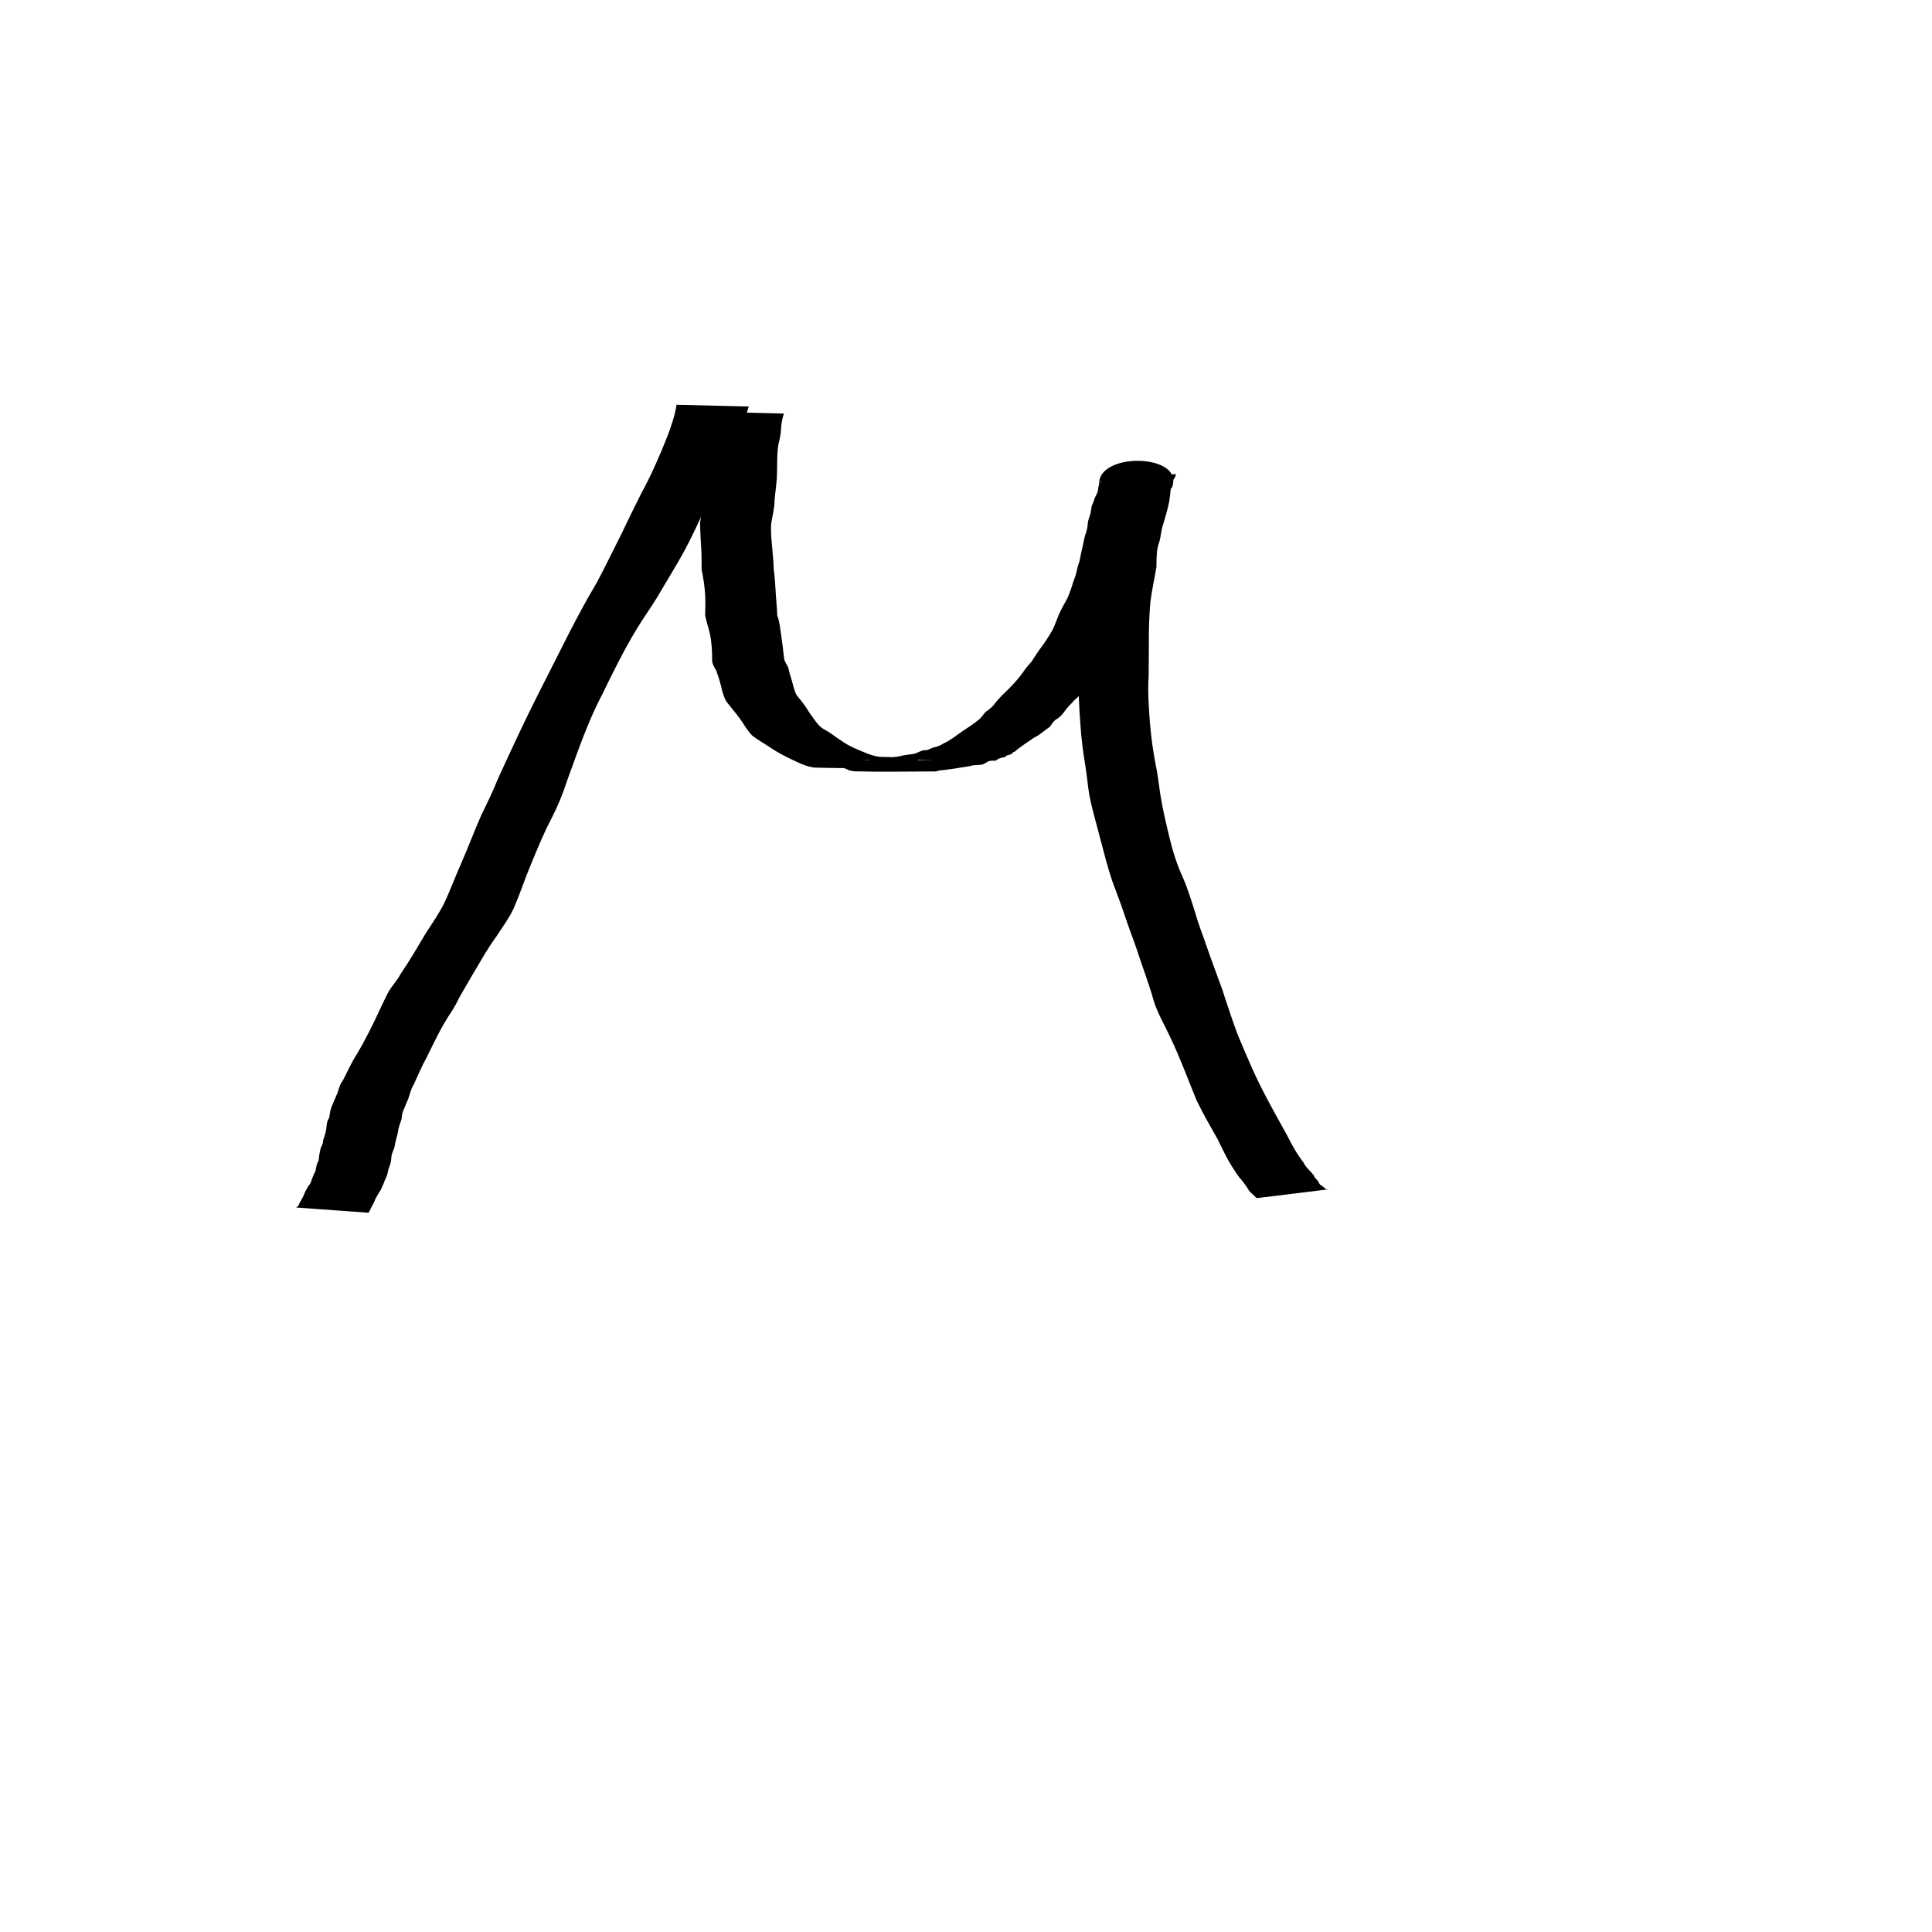
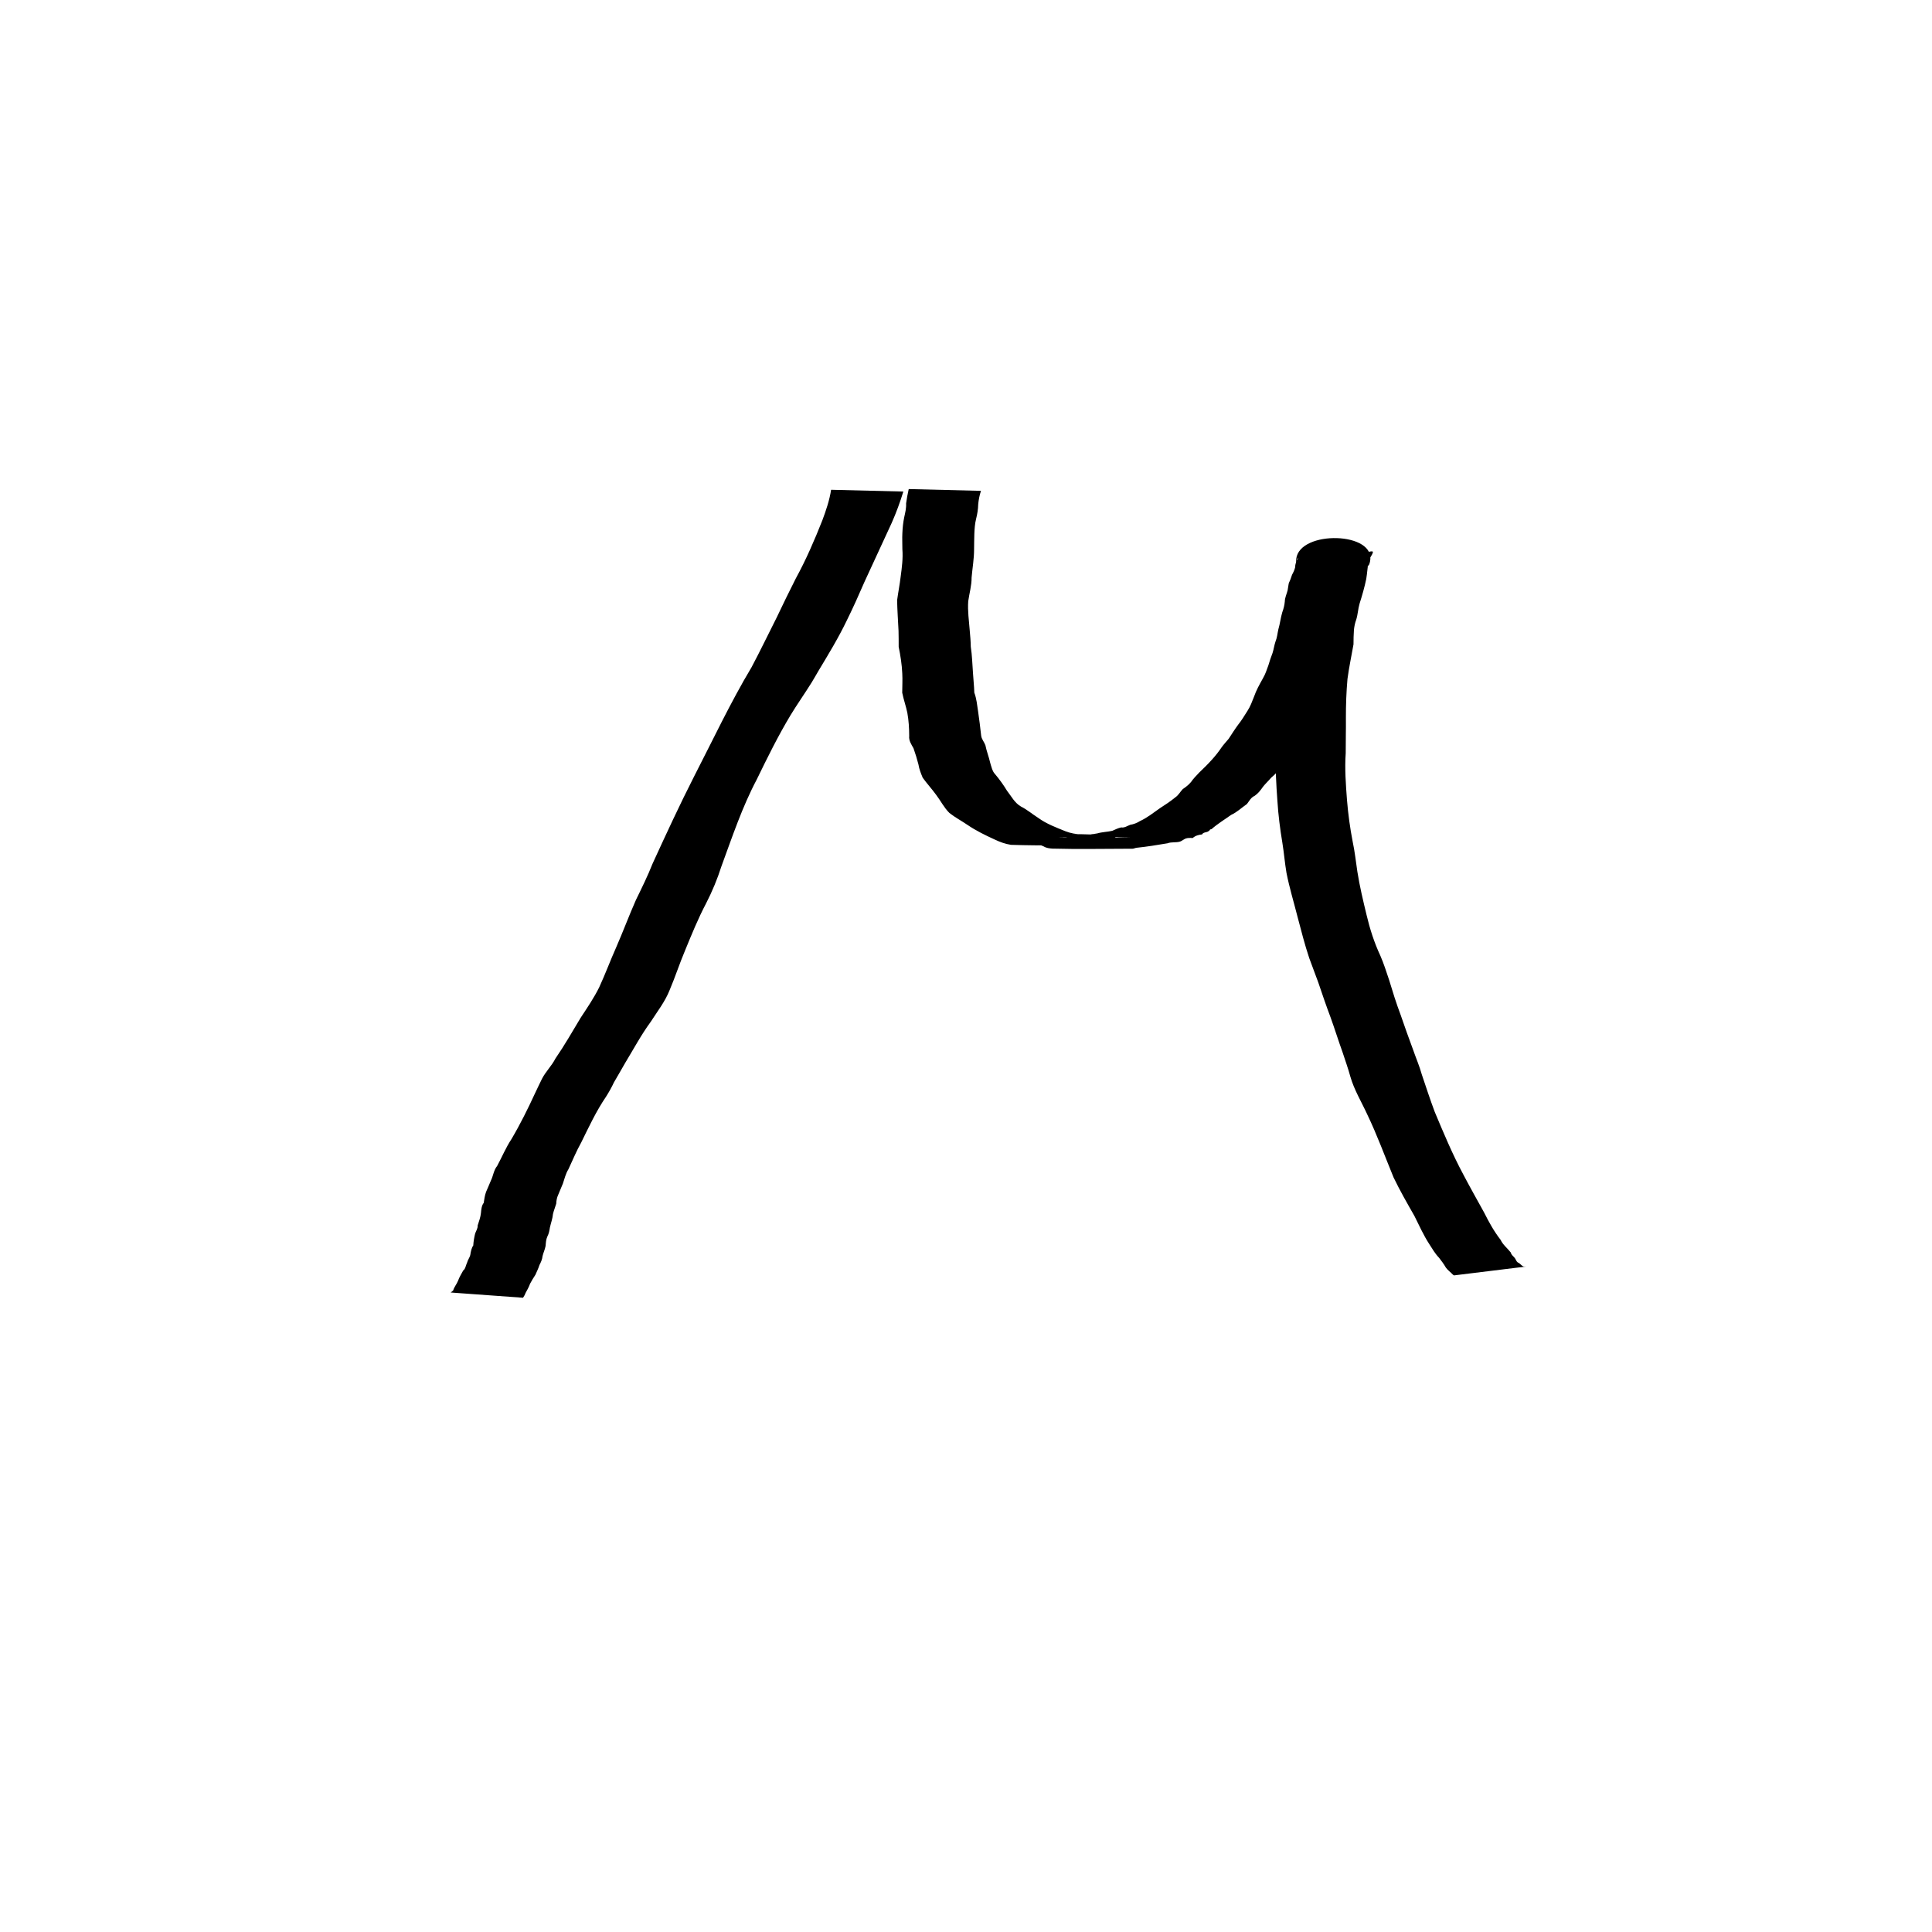
<svg xmlns="http://www.w3.org/2000/svg" width="1000" height="1000" viewBox="0 0 264.583 264.583" version="1.1" id="svg1">
  <defs id="defs1" />
-   <path style="fill:#000000;stroke-width:26.458" id="path4" d="m 92.65,55.431 c -0.216,1.434 -0.692,2.819 -1.195,4.175 -1.076,2.724 -2.24,5.415 -3.647,7.986 -0.886,1.759 -1.757,3.525 -2.597,5.307 -1.154,2.28 -2.256,4.583 -3.457,6.84 -2.894,4.836 -5.29,9.951 -7.87,14.959 -1.997,3.92 -3.837,7.915 -5.673,11.912 -0.673,1.701 -1.482,3.343 -2.285,4.986 -0.957,2.159 -1.777,4.376 -2.725,6.539 -0.799,1.789 -1.477,3.631 -2.299,5.41 -0.719,1.468 -1.657,2.832 -2.553,4.2 -1.128,1.878 -2.212,3.778 -3.455,5.584 -0.5,0.986 -1.333,1.783 -1.834,2.761 -0.332,0.642 -0.616,1.306 -0.939,1.955 -0.99,2.146 -2.036,4.264 -3.238,6.301 -0.776,1.166 -1.301,2.463 -1.967,3.687 -0.481,0.588 -0.535,1.374 -0.868,2.028 -0.221,0.508 -0.412,1.011 -0.647,1.519 -0.179,0.491 -0.249,1.008 -0.328,1.523 -0.281,0.319 -0.342,0.954 -0.375,1.368 -0.058,0.587 -0.272,1.151 -0.45,1.713 0.017,0.437 -0.22,0.733 -0.349,1.113 -0.126,0.533 -0.225,1.075 -0.252,1.622 -0.249,0.363 -0.342,0.846 -0.405,1.278 -0.077,0.379 -0.347,0.688 -0.445,1.084 -0.157,0.301 -0.234,0.89 -0.525,1.062 -0.248,0.475 -0.532,0.897 -0.707,1.405 -0.182,0.468 -0.531,0.846 -0.674,1.341 -0.111,0.093 -0.221,0.186 -0.336,0.275 0,0 9.906,0.718 9.906,0.718 v 0 c 0.132,-0.201 0.259,-0.402 0.334,-0.633 0.237,-0.42 0.47,-0.844 0.634,-1.298 0.235,-0.414 0.463,-0.832 0.733,-1.225 0.187,-0.44 0.407,-0.865 0.548,-1.323 0.199,-0.384 0.383,-0.79 0.425,-1.225 0.113,-0.475 0.327,-0.914 0.417,-1.394 0.036,-0.439 0.054,-0.889 0.245,-1.294 0.209,-0.395 0.278,-0.81 0.348,-1.245 0.136,-0.612 0.365,-1.205 0.418,-1.834 0.113,-0.485 0.305,-0.933 0.444,-1.407 0.017,-0.417 0.088,-0.829 0.266,-1.211 0.219,-0.517 0.433,-1.034 0.648,-1.552 0.224,-0.662 0.376,-1.346 0.753,-1.95 0.577,-1.227 1.088,-2.486 1.754,-3.671 1.049,-2.134 2.058,-4.302 3.401,-6.272 0.399,-0.632 0.768,-1.284 1.083,-1.963 0.533,-0.894 1.037,-1.805 1.562,-2.704 1.139,-1.874 2.17,-3.81 3.469,-5.582 0.911,-1.422 1.972,-2.771 2.595,-4.35 0.761,-1.786 1.359,-3.643 2.116,-5.433 0.897,-2.187 1.789,-4.376 2.89,-6.471 0.835,-1.627 1.537,-3.32 2.093,-5.064 1.477,-4.016 2.828,-8.084 4.836,-11.883 1.448,-2.976 2.914,-5.954 4.621,-8.794 0.787,-1.31 2.045,-3.115 2.886,-4.474 0.329,-0.531 0.633,-1.078 0.95,-1.616 1.357,-2.255 2.73,-4.507 3.868,-6.882 0.863,-1.741 1.656,-3.516 2.429,-5.299 1.238,-2.687 2.484,-5.369 3.72,-8.058 0.622,-1.401 1.144,-2.837 1.599,-4.301 z" />
-   <path style="fill:#000000;stroke-width:26.458" id="path5" d="m 97.461,56.393 c -0.15,0.651 -0.268,1.306 -0.36,1.968 0.035,0.66 -0.12,1.262 -0.258,1.898 -0.149,0.716 -0.222,1.443 -0.253,2.173 -0.04,0.731 0.005,1.464 0.001,2.196 0.099,1.262 -0.068,2.522 -0.235,3.771 -0.128,1.085 -0.341,2.143 -0.486,3.225 0.028,1.393 0.128,2.783 0.195,4.175 0.028,0.735 0.012,1.47 0.019,2.205 0.251,1.199 0.435,2.402 0.492,3.627 0.051,0.884 -0.003,1.769 -0.006,2.653 0.186,0.93 0.508,1.818 0.701,2.752 0.187,1.044 0.252,2.104 0.254,3.163 -0.07,0.649 0.291,1.156 0.589,1.69 0.258,0.722 0.483,1.464 0.675,2.208 0.099,0.635 0.339,1.235 0.585,1.825 0.581,0.809 1.259,1.542 1.845,2.35 0.624,0.818 1.077,1.754 1.814,2.479 0.78,0.618 1.664,1.079 2.484,1.641 1.168,0.792 2.43,1.407 3.709,1.992 0.723,0.343 1.453,0.616 2.244,0.731 4.3,0.14 8.606,0.047 12.907,0.051 3.476,-0.011 1.14,-0.003 -9.154,-0.04 -0.063,-2.3e-4 0.128,-0.008 0.19,0.005 0.18,0.037 0.37,0.138 0.541,0.206 0.362,0.222 0.78,0.267 1.195,0.295 3.57,0.1 7.173,0.017 10.72,0.016 0.428,-1.3e-4 0.227,0.013 0.743,-0.125 1.442,-0.143 2.864,-0.38 4.293,-0.62 0.528,-0.209 1.169,-0.066 1.7,-0.231 0.199,-0.062 0.366,-0.199 0.549,-0.299 0.357,-0.236 0.79,-0.21 1.201,-0.192 0.357,-0.326 0.809,-0.44 1.272,-0.49 0.18,-0.329 0.62,-0.253 0.87,-0.43 0.52,-0.369 -0.117,-0.147 0.438,-0.298 0.824,-0.734 1.775,-1.297 2.668,-1.943 0.817,-0.371 1.449,-0.992 2.174,-1.495 0.373,-0.475 0.518,-0.865 1.072,-1.13 0.475,-0.327 0.81,-0.773 1.136,-1.244 0.348,-0.438 0.738,-0.788 1.104,-1.222 0.639,-0.52 1.22,-1.208 1.711,-1.881 0.563,-0.454 0.919,-1.067 1.346,-1.636 0.413,-0.323 0.708,-0.766 0.984,-1.237 0.387,-0.644 0.749,-1.287 1.207,-1.886 0.473,-0.644 0.999,-1.294 1.355,-2.014 0.378,-0.656 0.626,-1.378 0.873,-2.091 0.298,-0.827 0.739,-1.583 1.166,-2.346 0.448,-0.575 0.559,-1.281 0.832,-1.935 0.127,-0.605 0.402,-1.14 0.575,-1.726 0.177,-0.524 0.241,-1.051 0.416,-1.571 0.256,-0.557 0.22,-1.187 0.378,-1.768 0.151,-0.756 0.229,-1.526 0.537,-2.237 0.226,-0.55 0.322,-1.126 0.391,-1.711 0.053,-0.462 0.259,-0.905 0.379,-1.366 0.14,-0.165 0.025,-0.859 0.197,-0.909 0.282,-0.235 0.153,-0.824 0.421,-1.027 0.226,-0.422 0.373,-0.848 0.426,-1.324 0.084,-0.113 -0.025,-0.293 0.048,-0.41 0.014,-0.023 0.044,0.06 0.066,0.045 0.121,-0.085 0.199,-0.428 0.231,-0.544 0.925,-4.14 -9.643,-4.376 -10.1,-0.392 -0.046,0.875 -0.063,1.747 -0.167,2.618 -0.184,1.107 -0.63,2.137 -0.929,3.209 -0.215,0.725 -0.303,1.463 -0.551,2.173 -0.215,0.511 -0.307,1.062 -0.344,1.612 -0.029,0.696 0.004,1.392 0.002,2.089 -0.157,1.549 -0.394,3.087 -0.535,4.637 -0.219,1.797 -0.271,3.602 -0.332,5.407 -0.052,1.62 0.014,3.239 0.008,4.858 0.011,2.171 0.105,4.329 0.268,6.493 0.12,1.943 0.366,3.884 0.687,5.805 0.223,1.361 0.327,2.733 0.559,4.092 0.398,2.028 1.004,4.006 1.511,6.007 0.505,1.904 0.985,3.816 1.612,5.684 0.405,1.101 0.816,2.2 1.226,3.299 0.54,1.591 1.078,3.183 1.673,4.755 0.58,1.596 1.079,3.221 1.657,4.817 0.358,1.105 0.758,2.198 1.062,3.32 0.525,1.842 1.537,3.483 2.328,5.215 1.347,2.807 2.412,5.734 3.596,8.61 0.868,1.807 1.871,3.548 2.862,5.291 0.657,1.304 1.243,2.639 2.045,3.864 0.408,0.636 0.783,1.288 1.311,1.834 0.339,0.441 0.678,0.886 0.953,1.37 0.265,0.363 0.644,0.618 0.947,0.949 0.051,0.036 0.102,0.073 0.153,0.109 0,0 9.858,-1.209 9.858,-1.209 v 0 c -0.049,-2e-5 -0.097,-3e-5 -0.145,-5e-5 -0.358,0.077 -0.608,-0.431 -0.934,-0.545 -0.249,-0.144 -0.27,-0.381 -0.434,-0.609 -0.189,-0.262 -0.485,-0.419 -0.559,-0.766 -0.455,-0.587 -1.071,-1.041 -1.398,-1.74 -0.902,-1.156 -1.604,-2.436 -2.261,-3.745 -0.957,-1.74 -1.938,-3.466 -2.858,-5.226 -1.483,-2.763 -2.691,-5.663 -3.902,-8.553 -0.636,-1.693 -1.192,-3.407 -1.769,-5.112 -0.317,-1.157 -0.806,-2.264 -1.195,-3.397 -0.59,-1.604 -1.176,-3.209 -1.725,-4.827 -0.592,-1.561 -1.078,-3.143 -1.562,-4.739 -0.379,-1.121 -0.731,-2.253 -1.207,-3.337 -0.826,-1.769 -1.427,-3.647 -1.875,-5.544 -0.475,-1.966 -0.945,-3.933 -1.261,-5.933 -0.208,-1.371 -0.35,-2.75 -0.642,-4.109 -0.366,-1.887 -0.624,-3.788 -0.78,-5.705 -0.16,-2.138 -0.325,-4.278 -0.175,-6.423 -0.01,-1.614 0.044,-3.228 0.025,-4.842 -0.005,-1.773 0.061,-3.55 0.215,-5.317 0.209,-1.597 0.55,-3.159 0.826,-4.742 -0.003,-0.667 0.017,-1.336 0.061,-2.002 0.053,-0.474 0.143,-0.936 0.313,-1.384 0.226,-0.722 0.245,-1.48 0.461,-2.205 0.351,-1.105 0.672,-2.218 0.908,-3.354 0.138,-0.845 0.198,-1.683 0.299,-2.529 1.802,-2.913 -0.044,0.148 -9.757,-0.041 -0.141,-0.003 0.146,-0.394 0.124,-0.312 -0.015,0.053 -0.037,0.103 -0.056,0.155 -0.213,0.348 -0.346,0.702 -0.345,1.117 -0.086,0.362 -0.242,0.696 -0.423,1.021 -0.124,0.385 -0.256,0.762 -0.437,1.124 -0.081,0.34 -0.097,0.684 -0.174,1.025 -0.126,0.505 -0.373,0.983 -0.382,1.513 -0.042,0.506 -0.166,0.996 -0.344,1.471 -0.232,0.77 -0.309,1.569 -0.538,2.34 -0.129,0.563 -0.168,1.143 -0.394,1.682 -0.176,0.514 -0.236,1.053 -0.406,1.57 -0.222,0.555 -0.395,1.118 -0.57,1.69 -0.218,0.616 -0.424,1.232 -0.759,1.798 -0.449,0.805 -0.907,1.621 -1.207,2.494 -0.267,0.663 -0.502,1.343 -0.9,1.944 -0.406,0.639 -0.792,1.291 -1.268,1.883 -0.462,0.623 -0.87,1.279 -1.297,1.925 -0.338,0.414 -0.698,0.784 -1.003,1.221 -0.374,0.561 -0.79,1.079 -1.24,1.583 -0.568,0.641 -1.179,1.238 -1.796,1.828 -0.389,0.422 -0.799,0.816 -1.122,1.295 -0.324,0.387 -0.712,0.688 -1.129,0.97 -0.355,0.369 -0.594,0.851 -1.03,1.136 -0.659,0.547 -1.368,1.007 -2.088,1.472 -0.893,0.621 -1.754,1.324 -2.749,1.773 -0.37,0.248 -0.876,0.44 -1.322,0.506 -0.395,0.145 -0.81,0.447 -1.24,0.359 -0.434,0.099 -0.82,0.285 -1.223,0.467 -0.669,0.154 -1.382,0.157 -2.049,0.354 -1.446,0.26 -2.903,0.402 -4.363,0.558 -5.177,-0.052 12.882,-0.04 8.015,8e-5 -0.377,0.005 -0.753,0.022 -1.129,0.033 -0.122,-0.044 -0.766,-0.362 -0.801,-0.363 -6.296,-0.185 -6.813,-0.178 -10.357,-0.147 -3.421,0.041 -0.142,2.6e-4 8.856,0.007 1.651,0.001 -4.029,0.024 -2.361,-7.9e-4 -0.779,0.045 -1.506,-0.105 -2.237,-0.386 -1.275,-0.519 -2.587,-1.003 -3.708,-1.819 -0.807,-0.511 -1.527,-1.136 -2.383,-1.567 -0.868,-0.503 -1.3,-1.394 -1.905,-2.162 -0.491,-0.808 -1.054,-1.592 -1.663,-2.308 -0.331,-0.322 -0.509,-1.09 -0.639,-1.528 -0.18,-0.81 -0.496,-1.579 -0.655,-2.396 -0.176,-0.469 -0.527,-0.826 -0.581,-1.323 -0.112,-1.098 -0.264,-2.191 -0.416,-3.284 -0.133,-0.864 -0.208,-1.77 -0.521,-2.588 -0.02,-0.904 -0.136,-1.801 -0.182,-2.703 -0.092,-1.197 -0.116,-2.392 -0.3,-3.579 -0.012,-0.753 -0.078,-1.504 -0.146,-2.254 -0.102,-1.324 -0.299,-2.653 -0.205,-3.982 0.151,-1.086 0.471,-2.144 0.463,-3.25 0.112,-1.294 0.343,-2.577 0.339,-3.878 -0.005,-0.717 0.029,-1.434 0.037,-2.151 0.031,-0.668 0.075,-1.339 0.237,-1.991 0.167,-0.664 0.278,-1.324 0.292,-2.01 0.057,-0.625 0.179,-1.244 0.379,-1.84 z" />
+   <path style="fill:#000000;stroke-width:26.458" id="path4" d="m 113.817,67.073 c -0.216,1.434 -0.692,2.819 -1.195,4.175 -1.076,2.724 -2.24,5.415 -3.647,7.986 -0.886,1.759 -1.757,3.525 -2.597,5.307 -1.154,2.28 -2.256,4.583 -3.457,6.84 -2.894,4.836 -5.29,9.951 -7.87,14.959 -1.997,3.92 -3.837,7.915 -5.673,11.912 -0.673,1.701 -1.482,3.343 -2.285,4.986 -0.957,2.159 -1.777,4.376 -2.725,6.539 -0.799,1.789 -1.477,3.631 -2.299,5.41 -0.719,1.468 -1.657,2.832 -2.553,4.2 -1.128,1.878 -2.212,3.778 -3.455,5.584 -0.5,0.986 -1.333,1.783 -1.834,2.761 -0.332,0.642 -0.616,1.306 -0.939,1.955 -0.99,2.146 -2.036,4.264 -3.238,6.301 -0.776,1.166 -1.301,2.463 -1.967,3.687 -0.481,0.588 -0.535,1.374 -0.868,2.028 -0.221,0.508 -0.412,1.011 -0.647,1.519 -0.179,0.491 -0.249,1.008 -0.328,1.523 -0.281,0.319 -0.342,0.954 -0.375,1.368 -0.058,0.587 -0.272,1.151 -0.45,1.713 0.017,0.437 -0.22,0.733 -0.349,1.113 -0.126,0.533 -0.225,1.075 -0.252,1.622 -0.249,0.363 -0.342,0.846 -0.405,1.278 -0.077,0.379 -0.347,0.688 -0.445,1.084 -0.157,0.301 -0.234,0.89 -0.525,1.062 -0.248,0.475 -0.532,0.897 -0.707,1.405 -0.182,0.468 -0.531,0.846 -0.674,1.341 -0.111,0.093 -0.221,0.186 -0.336,0.275 0,0 9.906,0.718 9.906,0.718 v 0 c 0.132,-0.201 0.259,-0.402 0.334,-0.633 0.237,-0.42 0.47,-0.844 0.634,-1.298 0.235,-0.414 0.463,-0.832 0.733,-1.225 0.187,-0.44 0.407,-0.865 0.548,-1.323 0.199,-0.384 0.383,-0.79 0.425,-1.225 0.113,-0.475 0.327,-0.914 0.417,-1.394 0.036,-0.439 0.054,-0.889 0.245,-1.294 0.209,-0.395 0.278,-0.81 0.348,-1.245 0.136,-0.612 0.365,-1.205 0.418,-1.834 0.113,-0.485 0.305,-0.933 0.444,-1.407 0.017,-0.417 0.088,-0.829 0.266,-1.211 0.219,-0.517 0.433,-1.034 0.648,-1.552 0.224,-0.662 0.376,-1.346 0.753,-1.95 0.577,-1.227 1.088,-2.486 1.754,-3.671 1.049,-2.134 2.058,-4.302 3.401,-6.272 0.399,-0.632 0.768,-1.284 1.083,-1.963 0.533,-0.894 1.037,-1.805 1.562,-2.704 1.139,-1.874 2.17,-3.81 3.469,-5.582 0.911,-1.422 1.972,-2.771 2.595,-4.35 0.761,-1.786 1.359,-3.643 2.116,-5.433 0.897,-2.187 1.789,-4.376 2.89,-6.471 0.835,-1.627 1.537,-3.32 2.093,-5.064 1.477,-4.016 2.828,-8.084 4.836,-11.883 1.448,-2.976 2.914,-5.954 4.621,-8.794 0.787,-1.31 2.045,-3.115 2.886,-4.474 0.329,-0.531 0.633,-1.078 0.95,-1.616 1.357,-2.255 2.73,-4.507 3.868,-6.882 0.863,-1.741 1.656,-3.516 2.429,-5.299 1.238,-2.687 2.484,-5.369 3.72,-8.058 0.622,-1.401 1.144,-2.837 1.599,-4.301 z" />
+   <path style="fill:#000000;stroke-width:26.458" id="path5" d="m 124.448,66.976 c -0.15,0.651 -0.268,1.306 -0.36,1.968 0.035,0.66 -0.12,1.262 -0.258,1.898 -0.149,0.716 -0.222,1.443 -0.253,2.173 -0.04,0.731 0.005,1.464 0.001,2.196 0.099,1.262 -0.068,2.522 -0.235,3.771 -0.128,1.085 -0.341,2.143 -0.486,3.225 0.028,1.393 0.128,2.783 0.195,4.175 0.028,0.735 0.012,1.47 0.019,2.205 0.251,1.199 0.435,2.402 0.492,3.627 0.051,0.884 -0.003,1.769 -0.006,2.653 0.186,0.93 0.508,1.818 0.701,2.752 0.188,1.044 0.252,2.104 0.254,3.163 -0.07,0.649 0.291,1.156 0.589,1.69 0.258,0.722 0.483,1.464 0.675,2.208 0.099,0.635 0.339,1.235 0.585,1.825 0.581,0.809 1.259,1.542 1.845,2.35 0.624,0.818 1.077,1.754 1.814,2.479 0.78,0.618 1.664,1.079 2.484,1.641 1.168,0.792 2.43,1.407 3.709,1.992 0.723,0.343 1.453,0.616 2.244,0.731 4.3,0.14 8.606,0.047 12.907,0.051 3.476,-0.011 1.14,-0.003 -9.154,-0.04 -0.063,-2.3e-4 0.128,-0.008 0.19,0.005 0.18,0.037 0.37,0.138 0.541,0.206 0.362,0.222 0.78,0.267 1.195,0.295 3.57,0.1 7.173,0.017 10.72,0.016 0.428,-1.3e-4 0.227,0.013 0.743,-0.125 1.442,-0.143 2.864,-0.38 4.293,-0.62 0.528,-0.209 1.169,-0.066 1.7,-0.231 0.199,-0.062 0.366,-0.199 0.549,-0.299 0.357,-0.236 0.79,-0.21 1.201,-0.192 0.357,-0.326 0.809,-0.44 1.272,-0.49 0.18,-0.329 0.62,-0.253 0.87,-0.43 0.52,-0.369 -0.117,-0.147 0.438,-0.298 0.824,-0.734 1.775,-1.297 2.668,-1.943 0.817,-0.371 1.449,-0.992 2.174,-1.495 0.373,-0.475 0.518,-0.865 1.072,-1.13 0.475,-0.327 0.81,-0.773 1.136,-1.244 0.348,-0.438 0.738,-0.788 1.104,-1.222 0.639,-0.52 1.22,-1.208 1.711,-1.881 0.563,-0.454 0.919,-1.067 1.346,-1.636 0.413,-0.323 0.708,-0.766 0.984,-1.237 0.387,-0.644 0.749,-1.287 1.207,-1.887 0.473,-0.644 0.999,-1.294 1.355,-2.014 0.378,-0.656 0.626,-1.378 0.873,-2.091 0.298,-0.827 0.739,-1.583 1.166,-2.346 0.448,-0.575 0.559,-1.281 0.832,-1.935 0.127,-0.605 0.402,-1.14 0.575,-1.726 0.177,-0.524 0.241,-1.051 0.416,-1.571 0.256,-0.557 0.22,-1.187 0.378,-1.768 0.151,-0.756 0.229,-1.526 0.537,-2.237 0.226,-0.55 0.322,-1.126 0.391,-1.711 0.053,-0.462 0.259,-0.905 0.379,-1.366 0.14,-0.165 0.025,-0.859 0.197,-0.909 0.282,-0.235 0.153,-0.824 0.421,-1.027 0.226,-0.422 0.373,-0.848 0.426,-1.324 0.084,-0.113 -0.025,-0.293 0.048,-0.41 0.014,-0.023 0.044,0.06 0.066,0.045 0.121,-0.085 0.199,-0.428 0.231,-0.544 0.925,-4.14 -9.643,-4.376 -10.1,-0.392 -0.046,0.875 -0.063,1.747 -0.167,2.618 -0.184,1.107 -0.63,2.137 -0.929,3.209 -0.215,0.725 -0.303,1.463 -0.551,2.173 -0.215,0.511 -0.307,1.062 -0.344,1.612 -0.029,0.696 0.004,1.392 0.002,2.089 -0.157,1.549 -0.394,3.087 -0.535,4.637 -0.219,1.797 -0.271,3.602 -0.332,5.407 -0.052,1.62 0.014,3.239 0.008,4.858 0.011,2.171 0.105,4.329 0.268,6.494 0.12,1.943 0.366,3.884 0.687,5.805 0.223,1.361 0.327,2.733 0.559,4.092 0.398,2.028 1.004,4.006 1.511,6.007 0.505,1.904 0.985,3.816 1.612,5.684 0.405,1.101 0.816,2.2 1.226,3.299 0.54,1.591 1.078,3.183 1.673,4.755 0.58,1.596 1.079,3.221 1.657,4.817 0.358,1.105 0.758,2.198 1.062,3.32 0.525,1.842 1.537,3.483 2.328,5.215 1.347,2.807 2.412,5.734 3.596,8.61 0.868,1.807 1.871,3.548 2.862,5.291 0.657,1.304 1.243,2.639 2.045,3.864 0.408,0.636 0.783,1.288 1.311,1.834 0.339,0.441 0.678,0.886 0.953,1.37 0.265,0.363 0.644,0.618 0.947,0.949 0.051,0.036 0.102,0.073 0.153,0.109 0,0 9.858,-1.209 9.858,-1.209 v 0 c -0.049,-2e-5 -0.097,-3e-5 -0.145,-5e-5 -0.358,0.077 -0.608,-0.431 -0.934,-0.545 -0.249,-0.144 -0.27,-0.381 -0.434,-0.609 -0.189,-0.262 -0.485,-0.419 -0.559,-0.766 -0.455,-0.587 -1.071,-1.041 -1.398,-1.74 -0.902,-1.156 -1.604,-2.436 -2.261,-3.745 -0.957,-1.74 -1.938,-3.466 -2.858,-5.226 -1.483,-2.763 -2.691,-5.663 -3.902,-8.553 -0.636,-1.693 -1.192,-3.407 -1.769,-5.112 -0.317,-1.157 -0.806,-2.264 -1.195,-3.397 -0.59,-1.604 -1.176,-3.209 -1.725,-4.827 -0.592,-1.561 -1.078,-3.143 -1.562,-4.739 -0.379,-1.121 -0.731,-2.253 -1.207,-3.337 -0.826,-1.769 -1.427,-3.647 -1.875,-5.544 -0.475,-1.966 -0.945,-3.933 -1.261,-5.933 -0.208,-1.371 -0.35,-2.75 -0.642,-4.109 -0.366,-1.887 -0.624,-3.788 -0.78,-5.705 -0.16,-2.138 -0.325,-4.278 -0.175,-6.423 -0.01,-1.614 0.044,-3.228 0.025,-4.842 -0.005,-1.773 0.061,-3.55 0.215,-5.317 0.209,-1.597 0.55,-3.159 0.826,-4.742 -0.003,-0.667 0.017,-1.336 0.061,-2.002 0.053,-0.474 0.143,-0.936 0.313,-1.384 0.226,-0.722 0.245,-1.48 0.461,-2.205 0.351,-1.105 0.672,-2.218 0.908,-3.354 0.138,-0.845 0.198,-1.683 0.299,-2.529 1.802,-2.913 -0.044,0.148 -9.757,-0.041 -0.141,-0.003 0.146,-0.394 0.124,-0.312 -0.015,0.053 -0.037,0.103 -0.056,0.155 -0.213,0.348 -0.346,0.702 -0.345,1.117 -0.086,0.362 -0.242,0.696 -0.423,1.021 -0.124,0.385 -0.256,0.762 -0.437,1.124 -0.081,0.34 -0.097,0.684 -0.174,1.025 -0.126,0.505 -0.373,0.983 -0.382,1.513 -0.042,0.506 -0.166,0.996 -0.344,1.471 -0.232,0.77 -0.309,1.569 -0.538,2.34 -0.129,0.563 -0.168,1.143 -0.394,1.682 -0.176,0.514 -0.236,1.053 -0.406,1.57 -0.222,0.555 -0.395,1.118 -0.57,1.69 -0.218,0.616 -0.424,1.232 -0.759,1.798 -0.449,0.805 -0.907,1.621 -1.207,2.494 -0.267,0.663 -0.502,1.343 -0.9,1.944 -0.406,0.639 -0.792,1.291 -1.268,1.883 -0.462,0.623 -0.87,1.279 -1.297,1.925 -0.338,0.414 -0.698,0.784 -1.003,1.221 -0.374,0.561 -0.79,1.079 -1.24,1.583 -0.568,0.641 -1.179,1.238 -1.796,1.828 -0.389,0.422 -0.799,0.816 -1.122,1.295 -0.324,0.387 -0.712,0.688 -1.129,0.97 -0.355,0.369 -0.594,0.851 -1.03,1.136 -0.659,0.547 -1.368,1.008 -2.088,1.472 -0.893,0.621 -1.754,1.324 -2.749,1.773 -0.37,0.248 -0.876,0.44 -1.322,0.506 -0.395,0.145 -0.81,0.447 -1.24,0.359 -0.434,0.099 -0.82,0.285 -1.223,0.467 -0.669,0.154 -1.382,0.157 -2.049,0.354 -1.446,0.26 -2.903,0.402 -4.363,0.558 -5.177,-0.052 12.882,-0.04 8.015,8e-5 -0.377,0.005 -0.753,0.022 -1.129,0.033 -0.122,-0.044 -0.766,-0.362 -0.801,-0.363 -6.296,-0.185 -6.813,-0.178 -10.357,-0.147 -3.421,0.041 -0.142,2.6e-4 8.856,0.007 1.651,0.001 -4.029,0.024 -2.361,-7.9e-4 -0.779,0.045 -1.506,-0.105 -2.237,-0.386 -1.275,-0.519 -2.587,-1.003 -3.708,-1.819 -0.807,-0.511 -1.527,-1.136 -2.383,-1.567 -0.868,-0.503 -1.3,-1.394 -1.905,-2.162 -0.491,-0.808 -1.054,-1.592 -1.663,-2.308 -0.331,-0.322 -0.509,-1.09 -0.639,-1.528 -0.18,-0.81 -0.496,-1.579 -0.655,-2.396 -0.176,-0.469 -0.527,-0.826 -0.581,-1.323 -0.112,-1.098 -0.264,-2.191 -0.416,-3.284 -0.133,-0.864 -0.208,-1.77 -0.521,-2.588 -0.02,-0.904 -0.136,-1.801 -0.182,-2.703 -0.092,-1.197 -0.116,-2.392 -0.3,-3.579 -0.012,-0.753 -0.078,-1.504 -0.146,-2.254 -0.102,-1.324 -0.299,-2.653 -0.205,-3.982 0.151,-1.086 0.471,-2.144 0.463,-3.25 0.112,-1.294 0.343,-2.577 0.339,-3.878 -0.005,-0.717 0.029,-1.434 0.037,-2.151 0.031,-0.668 0.075,-1.339 0.237,-1.991 0.167,-0.664 0.278,-1.324 0.292,-2.01 0.057,-0.625 0.179,-1.244 0.379,-1.84 z" />
</svg>
